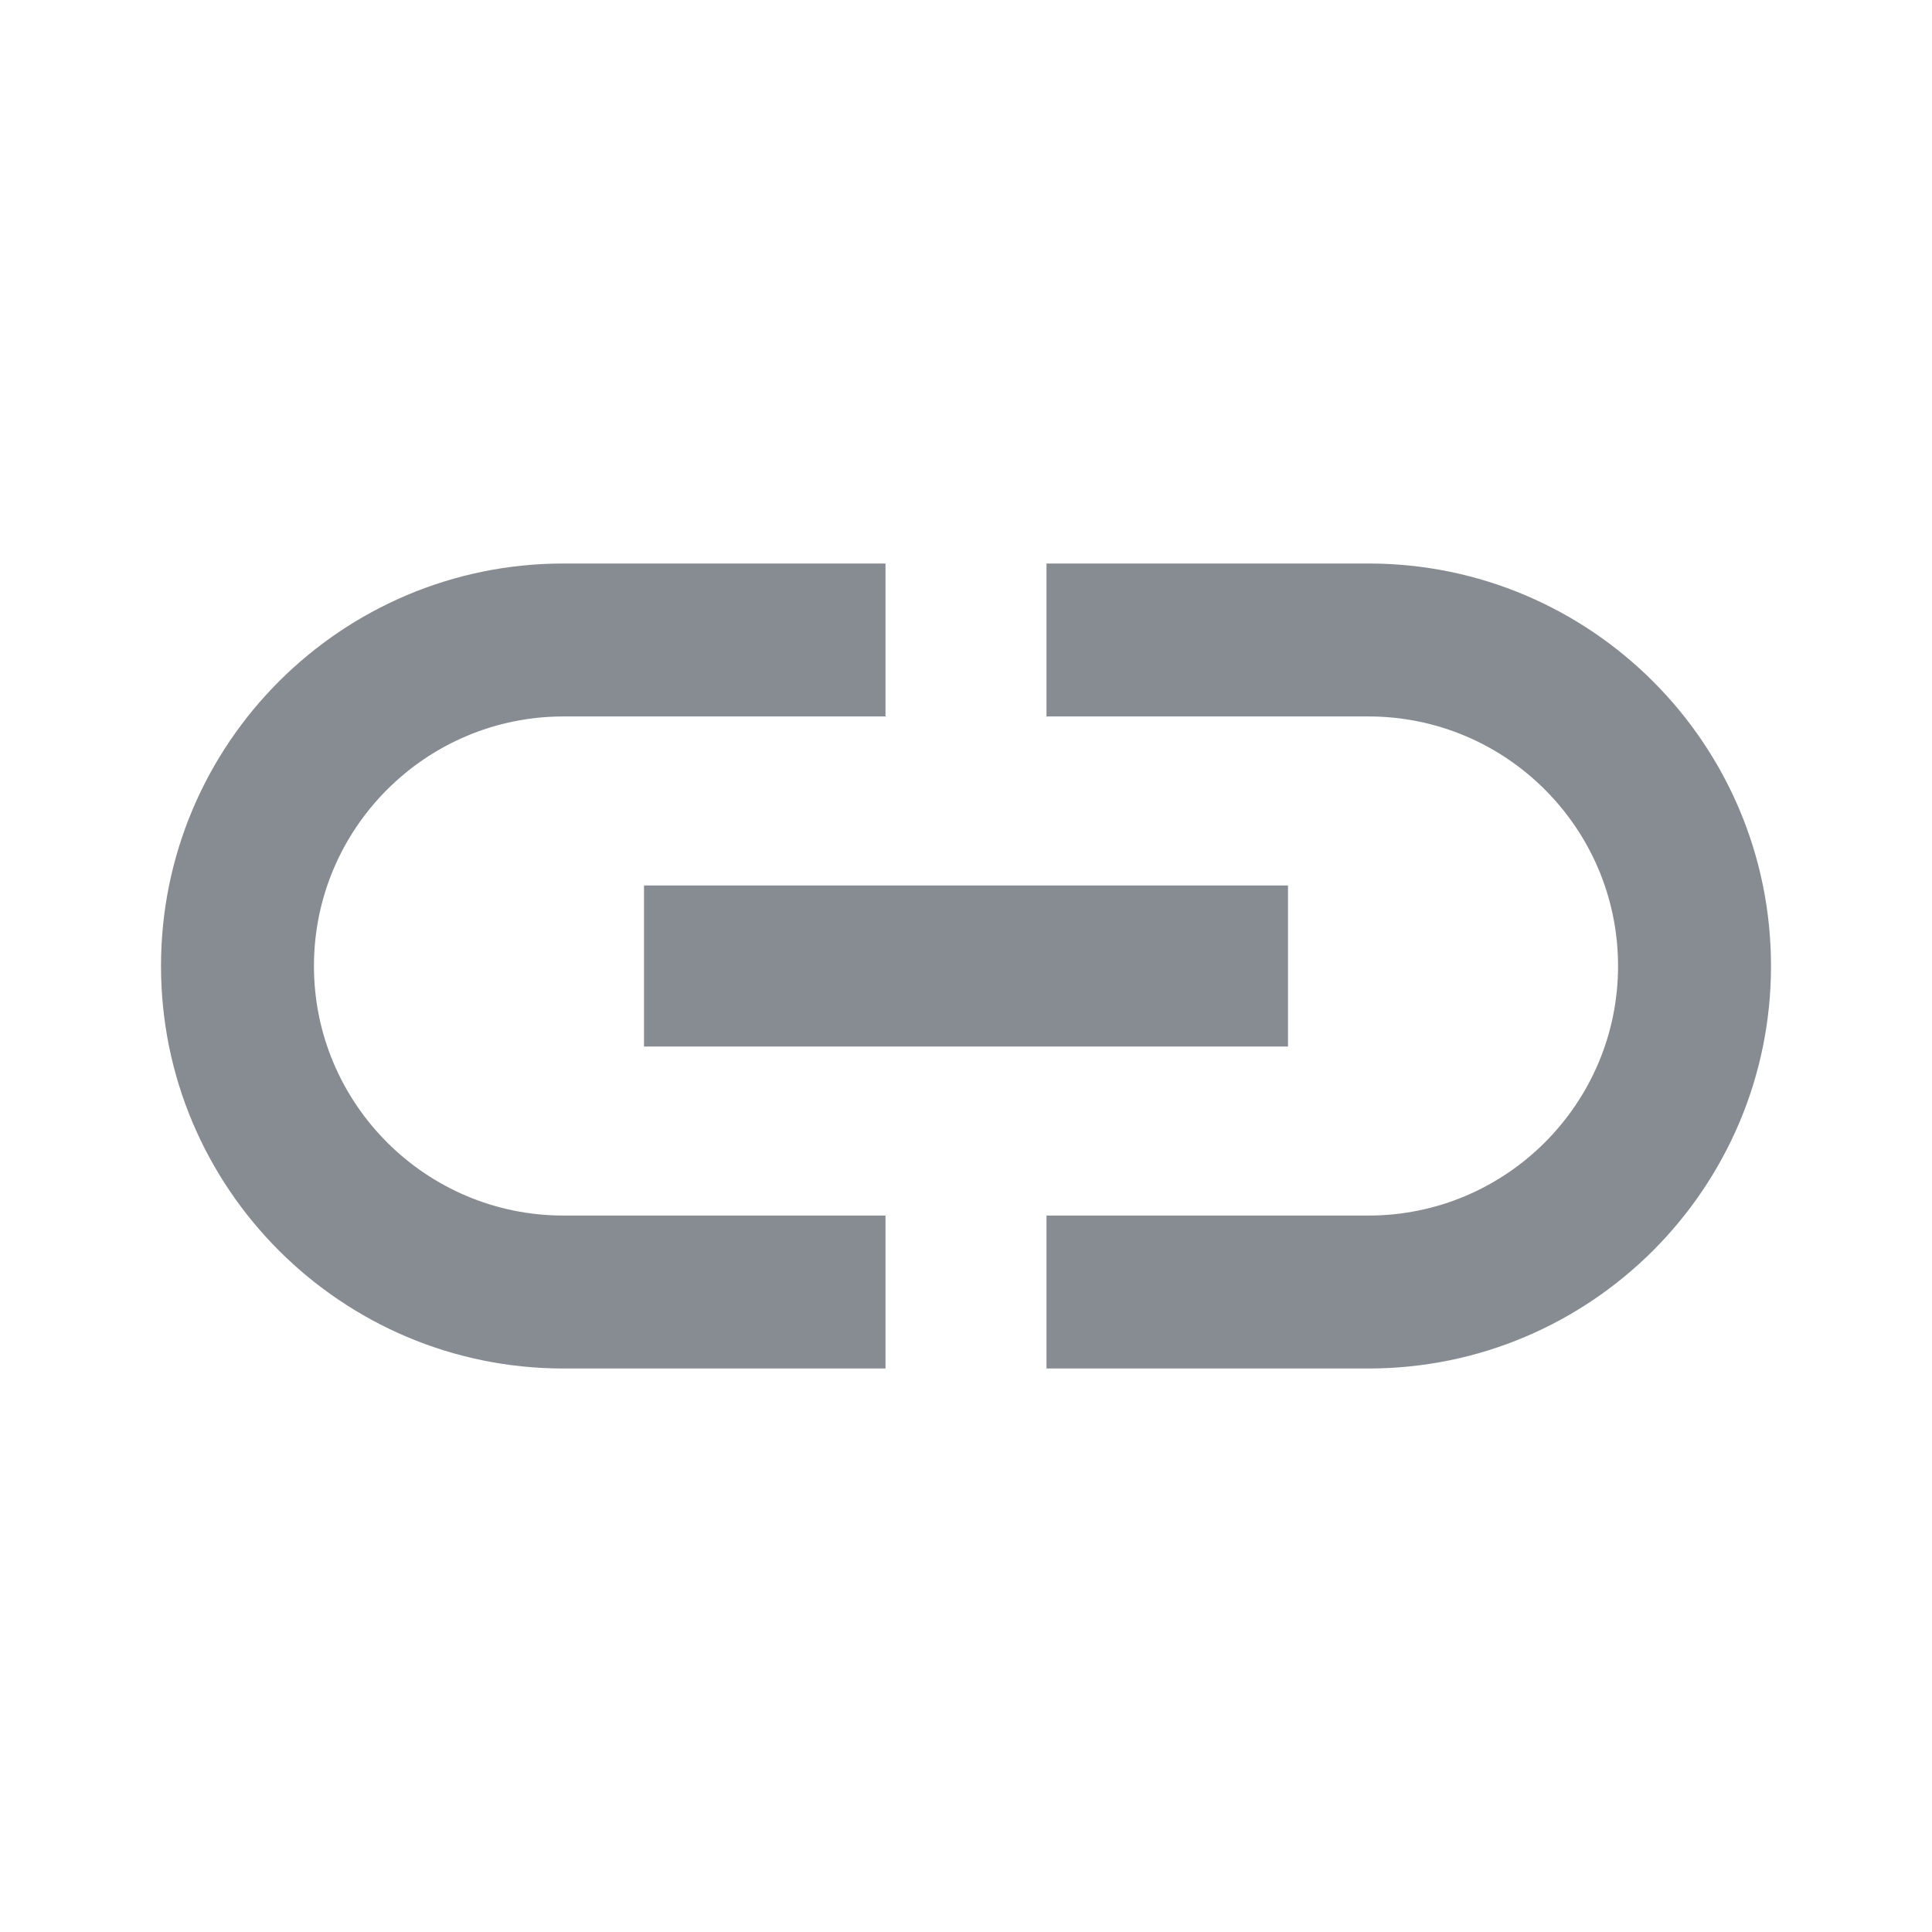
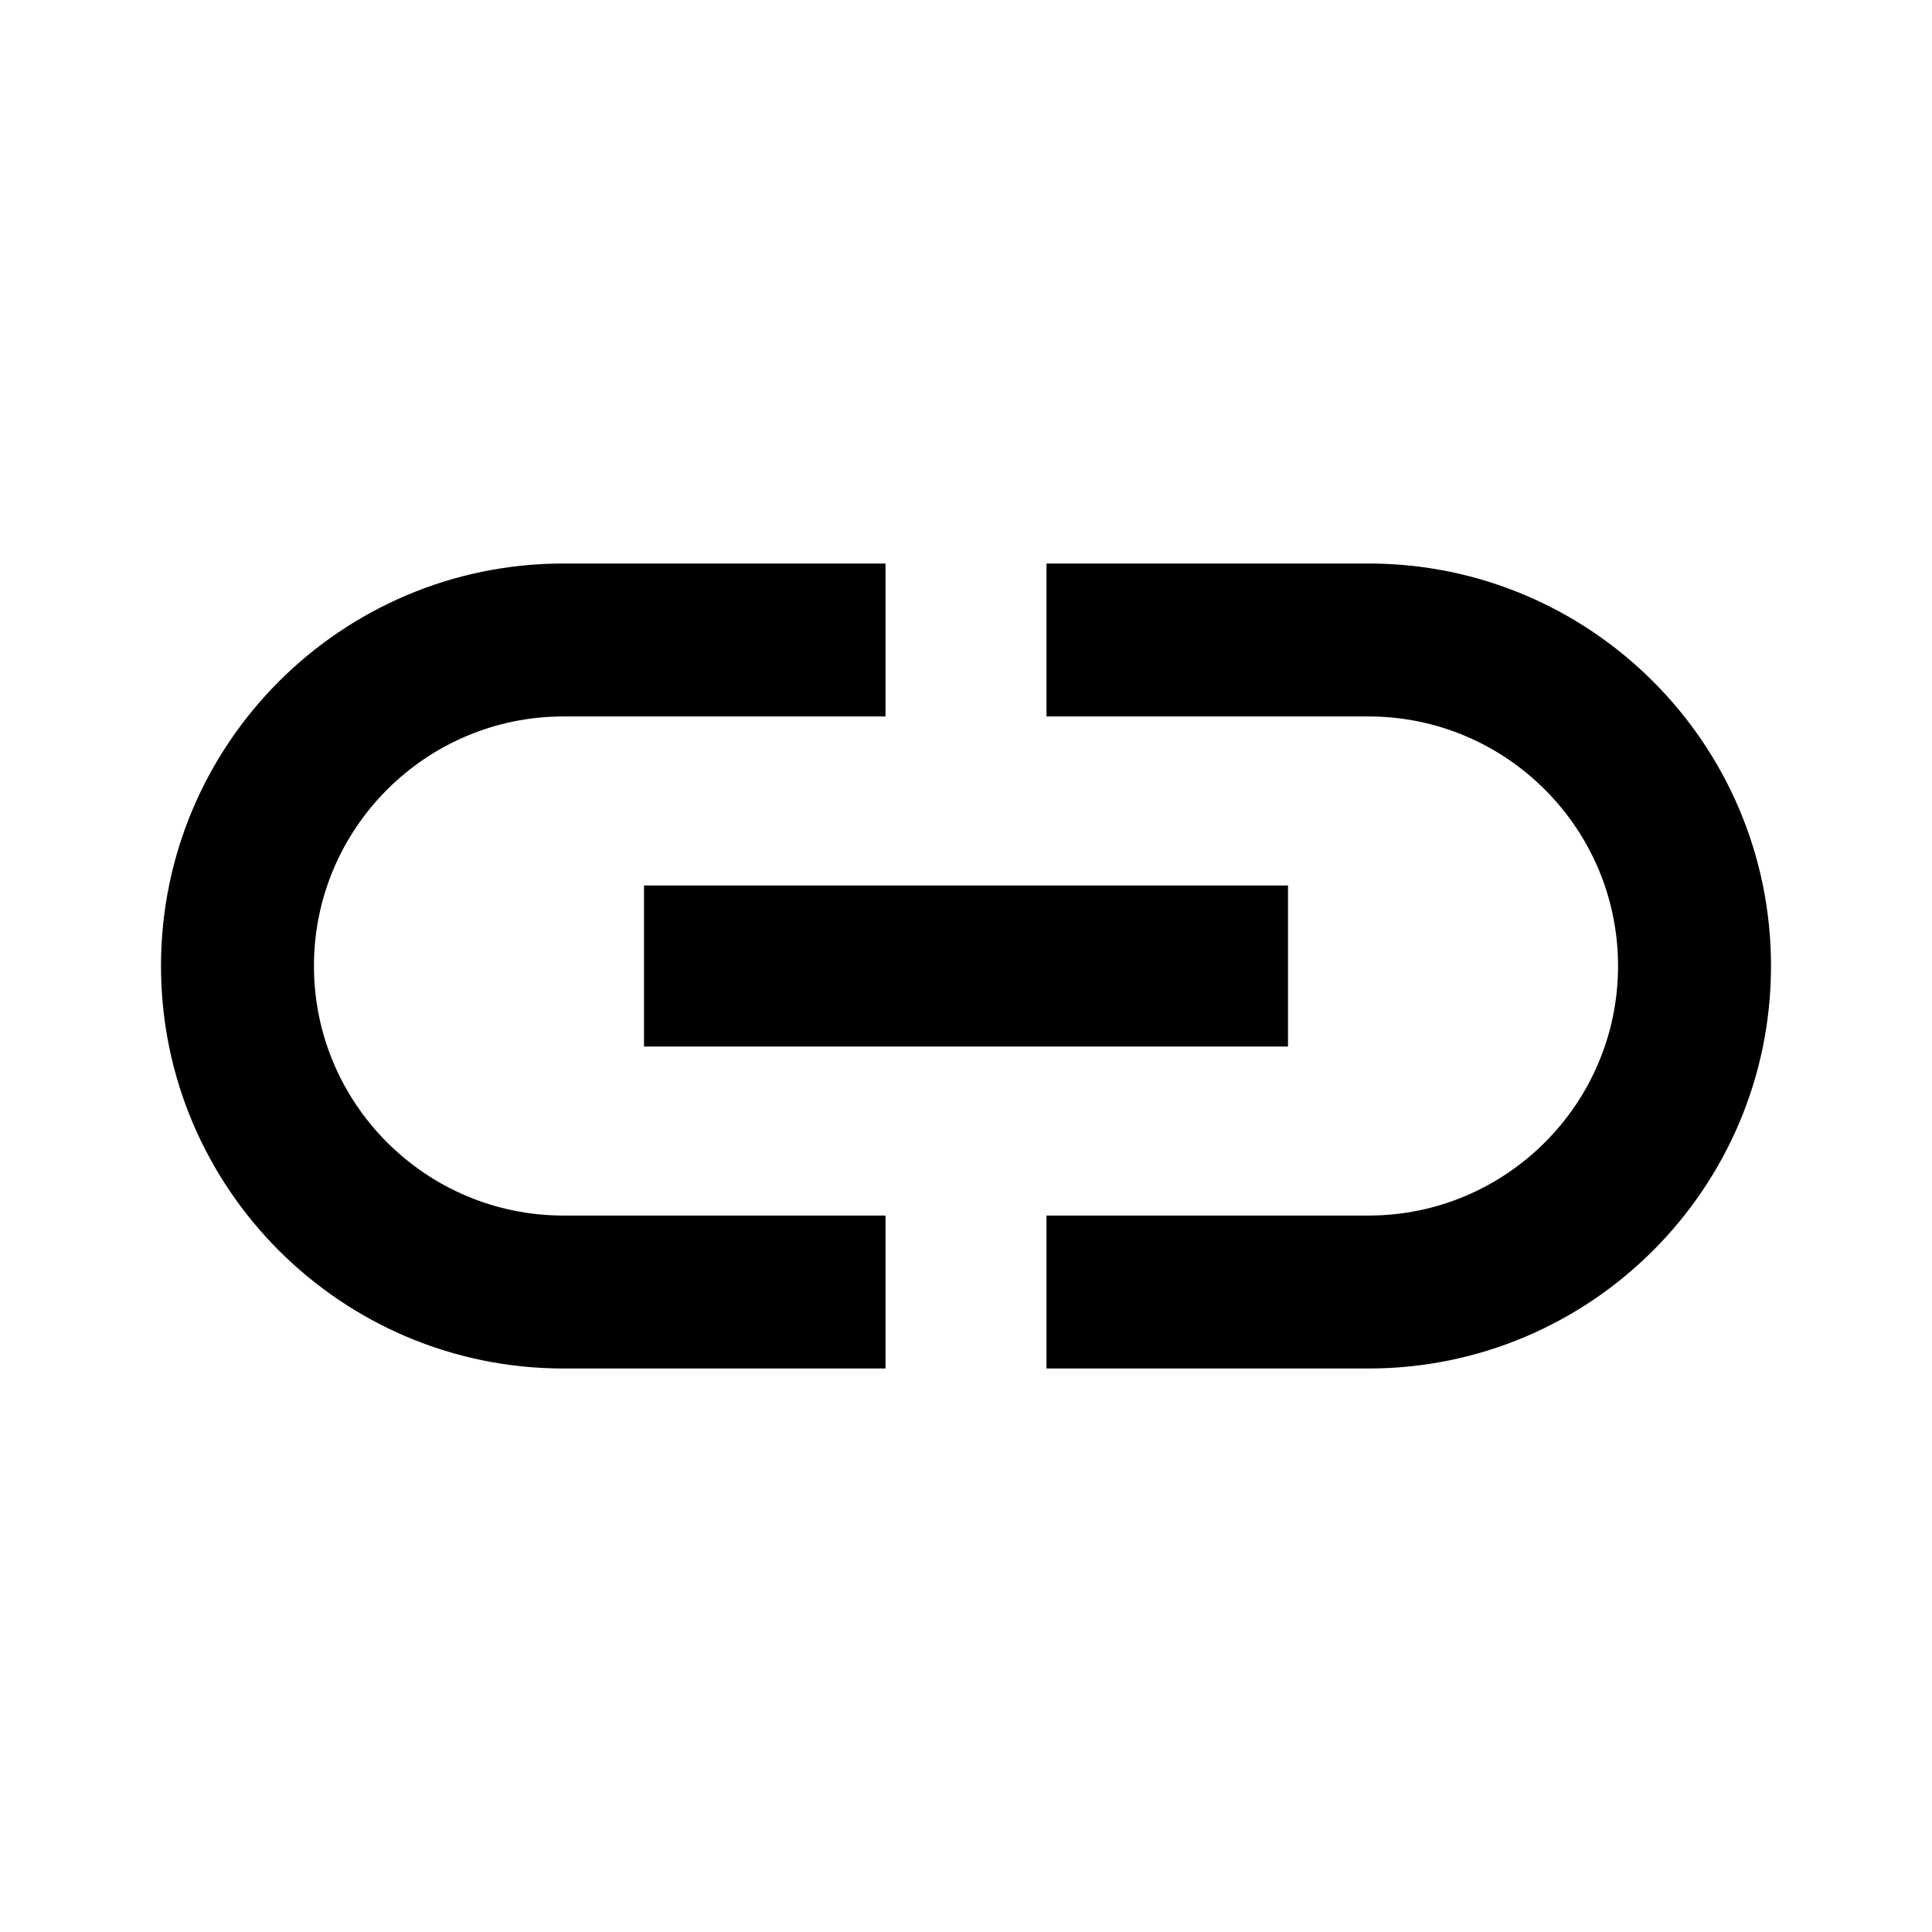
- <svg xmlns="http://www.w3.org/2000/svg" width="24" height="24" viewBox="0 0 24 24" fill="none">
-   <path d="M3.9 12C3.9 10.29 5.29 8.9 7 8.9H11V7H7C4.24 7 2 9.24 2 12C2 14.76 4.24 17 7 17H11V15.1H7C5.29 15.1 3.9 13.71 3.9 12ZM8 13H16V11H8V13ZM17 7H13V8.9H17C18.71 8.9 20.1 10.29 20.1 12C20.1 13.71 18.71 15.1 17 15.1H13V17H17C19.76 17 22 14.76 22 12C22 9.24 19.76 7 17 7Z" fill="#878C92" />
+ <svg xmlns="http://www.w3.org/2000/svg" width="24" height="24" viewBox="0 0 24 24" fill="current">
+   <path d="M3.9 12C3.9 10.29 5.29 8.9 7 8.9H11V7H7C4.24 7 2 9.24 2 12C2 14.76 4.24 17 7 17H11V15.1H7C5.29 15.1 3.9 13.71 3.9 12ZM8 13H16V11H8V13ZM17 7H13V8.9H17C18.71 8.9 20.1 10.29 20.1 12C20.1 13.71 18.71 15.1 17 15.1H13V17H17C19.76 17 22 14.76 22 12C22 9.24 19.76 7 17 7Z" fill="current" />
</svg>
